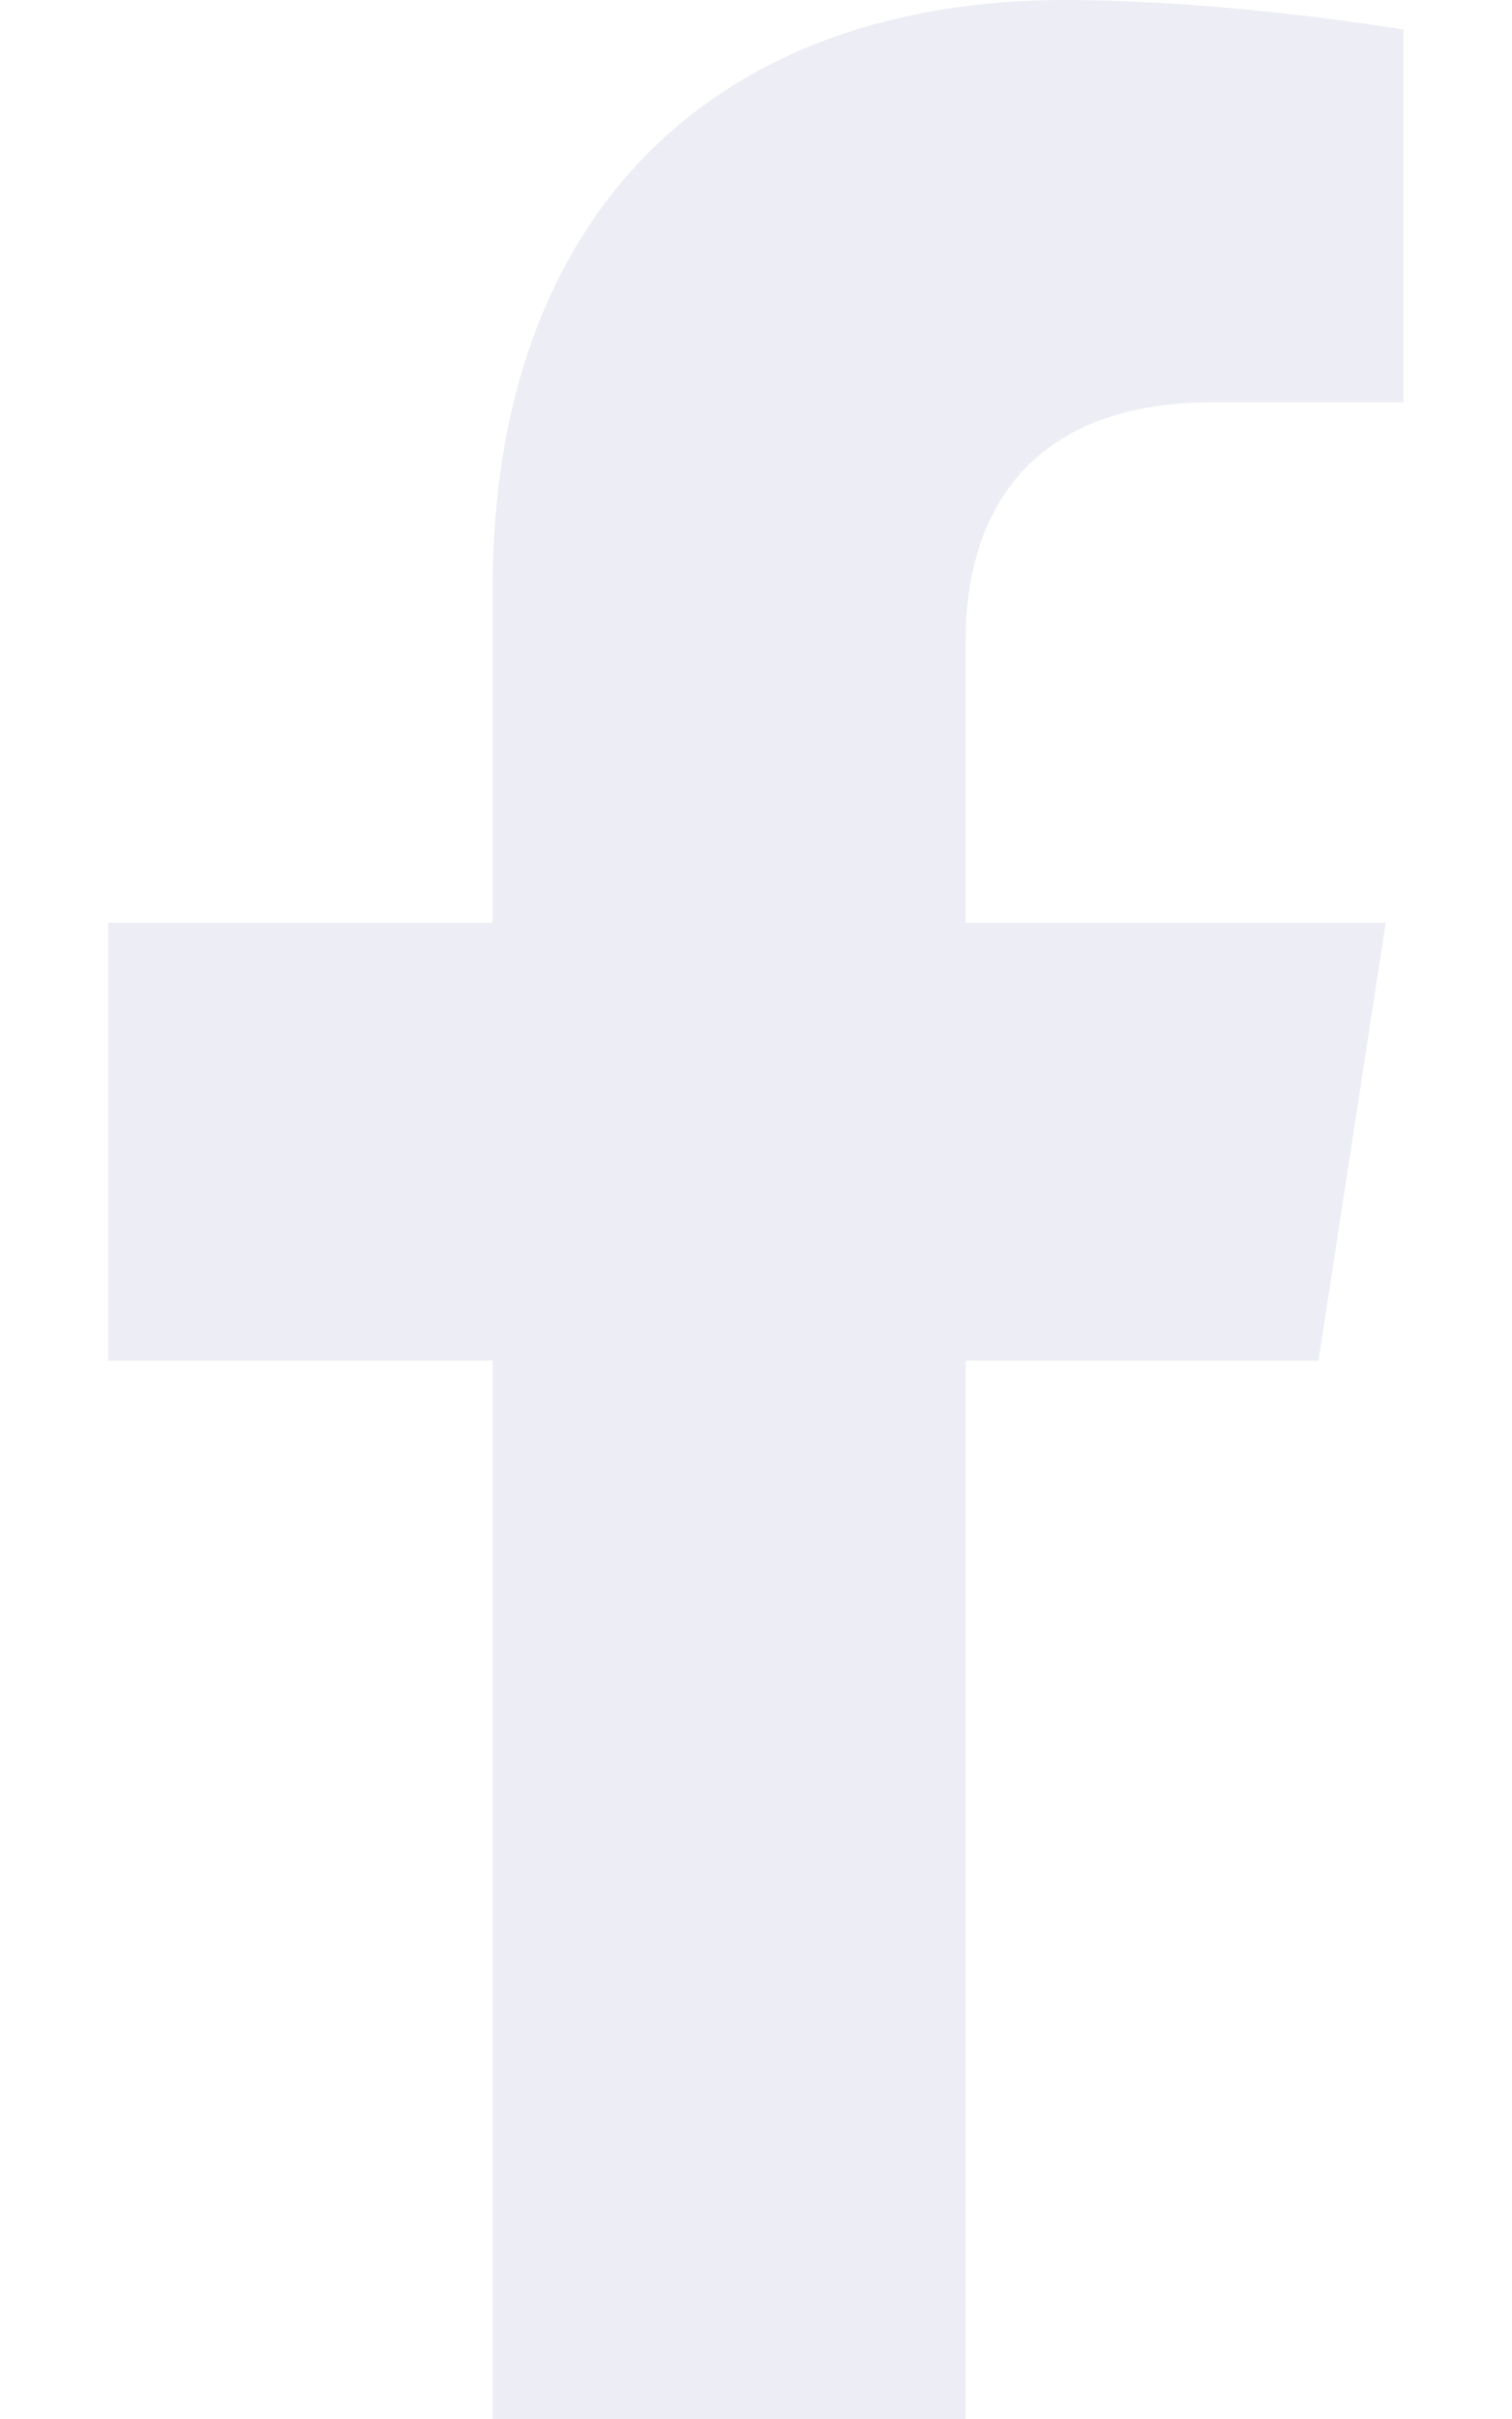
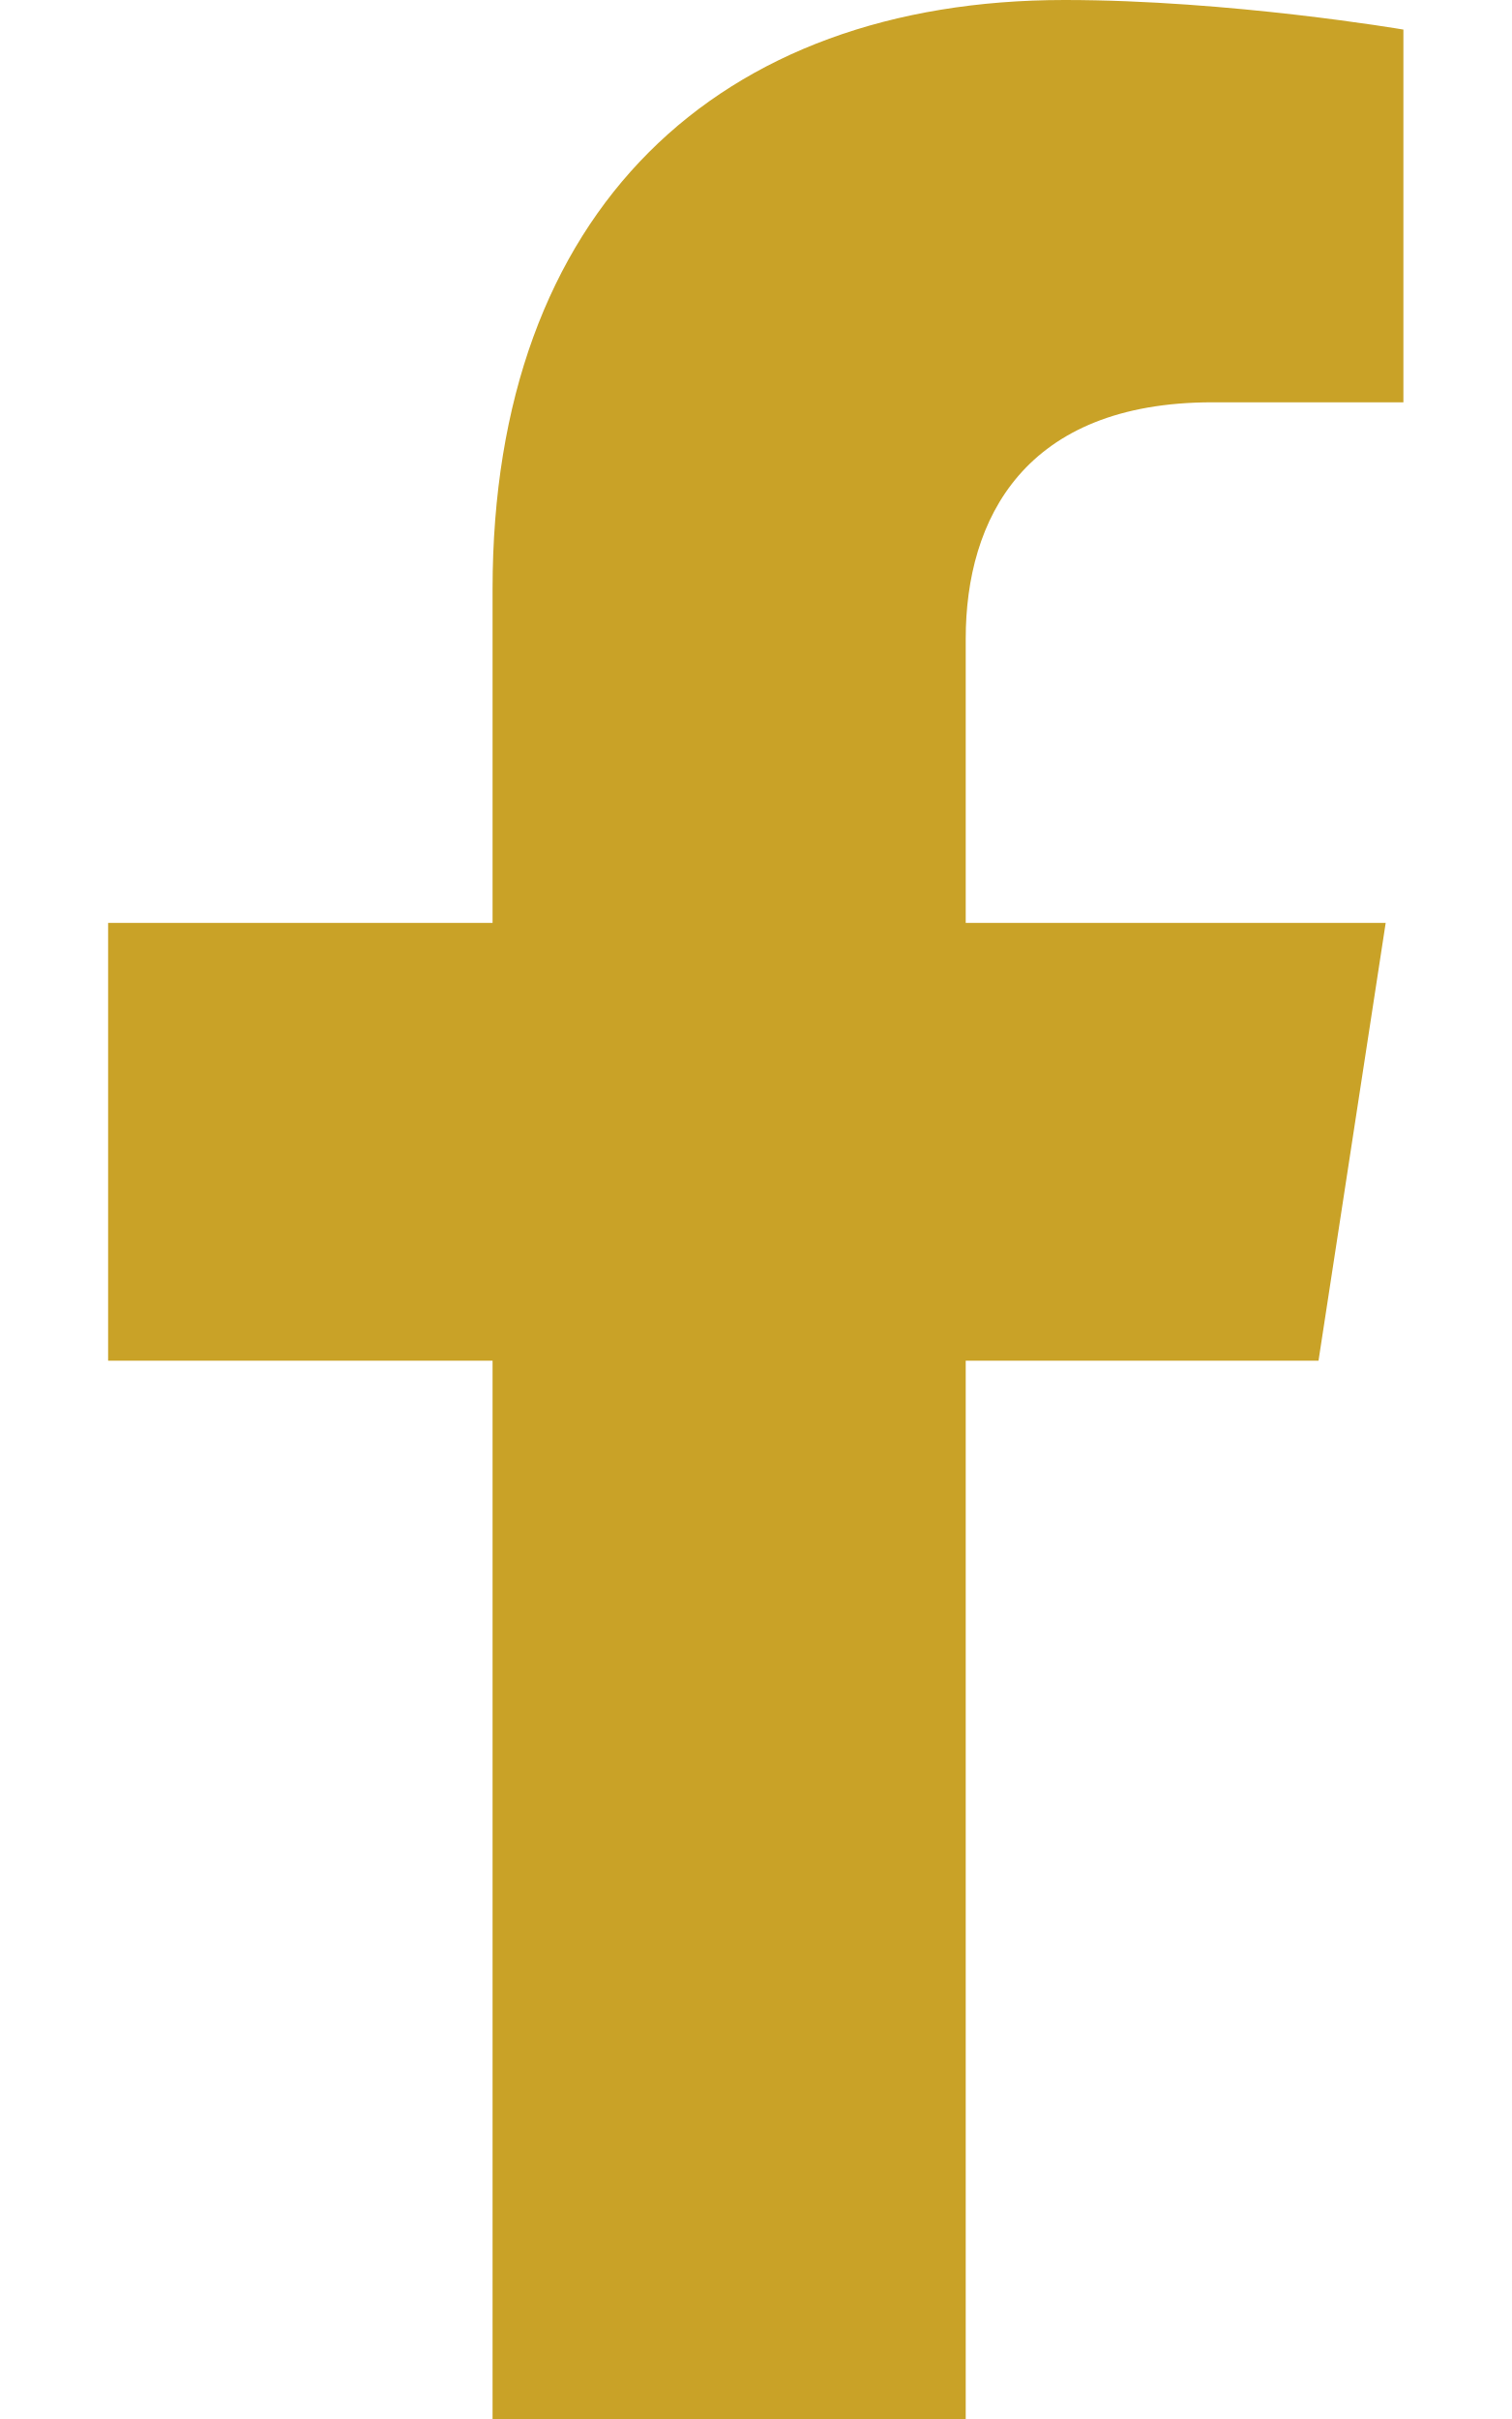
- <svg xmlns="http://www.w3.org/2000/svg" aria-hidden="true" focusable="false" data-prefix="fab" data-icon="facebook-f" class="svg-inline--fa fa-facebook-f fa-w-10" role="img" viewBox="0 0 320 512" fill="#EDEEF5">
+ <svg xmlns="http://www.w3.org/2000/svg" aria-hidden="true" focusable="false" data-prefix="fab" data-icon="facebook-f" class="svg-inline--fa fa-facebook-f fa-w-10" role="img" viewBox="0 0 320 512" fill="#C9A227">
  <path d="M279.14 288l14.22-92.66h-88.91v-60.13c0-25.35 12.42-50.06 52.24-50.06h40.42V6.26S260.43 0 225.36 0c-73.22 0-121.08 44.38-121.08 124.72v70.62H22.89V288h81.39v224h100.17V288z" />
</svg>
